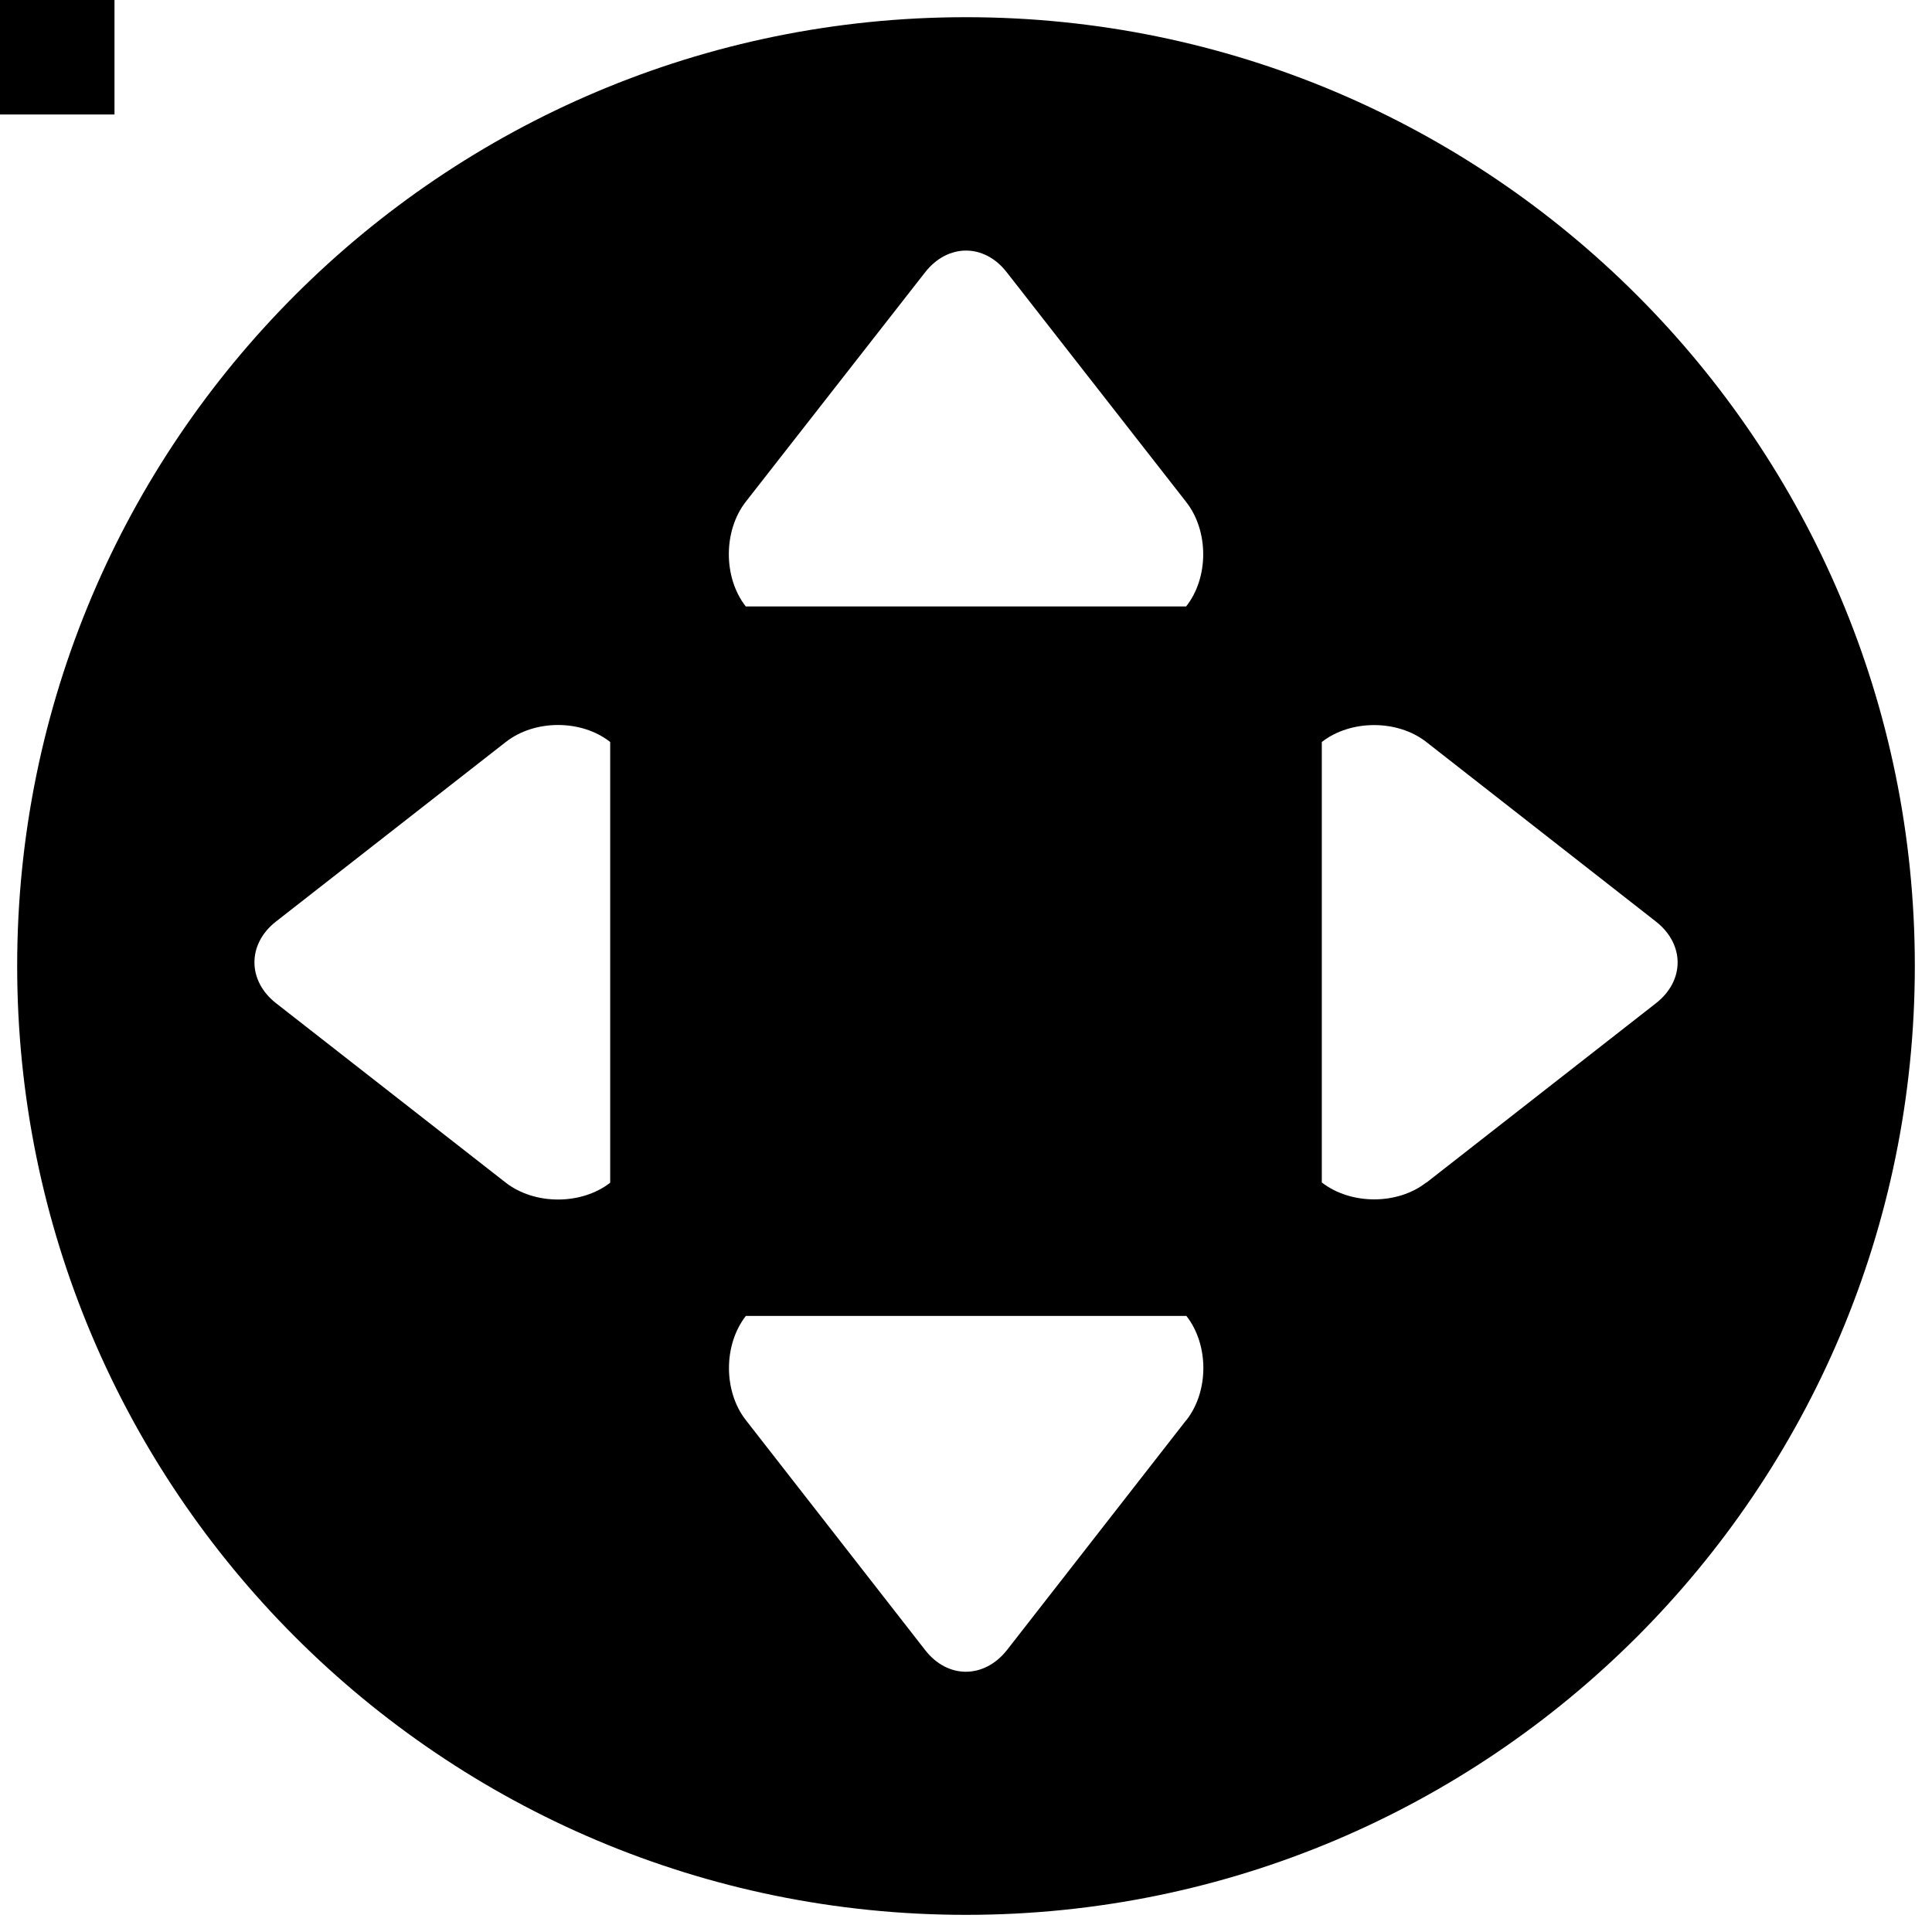
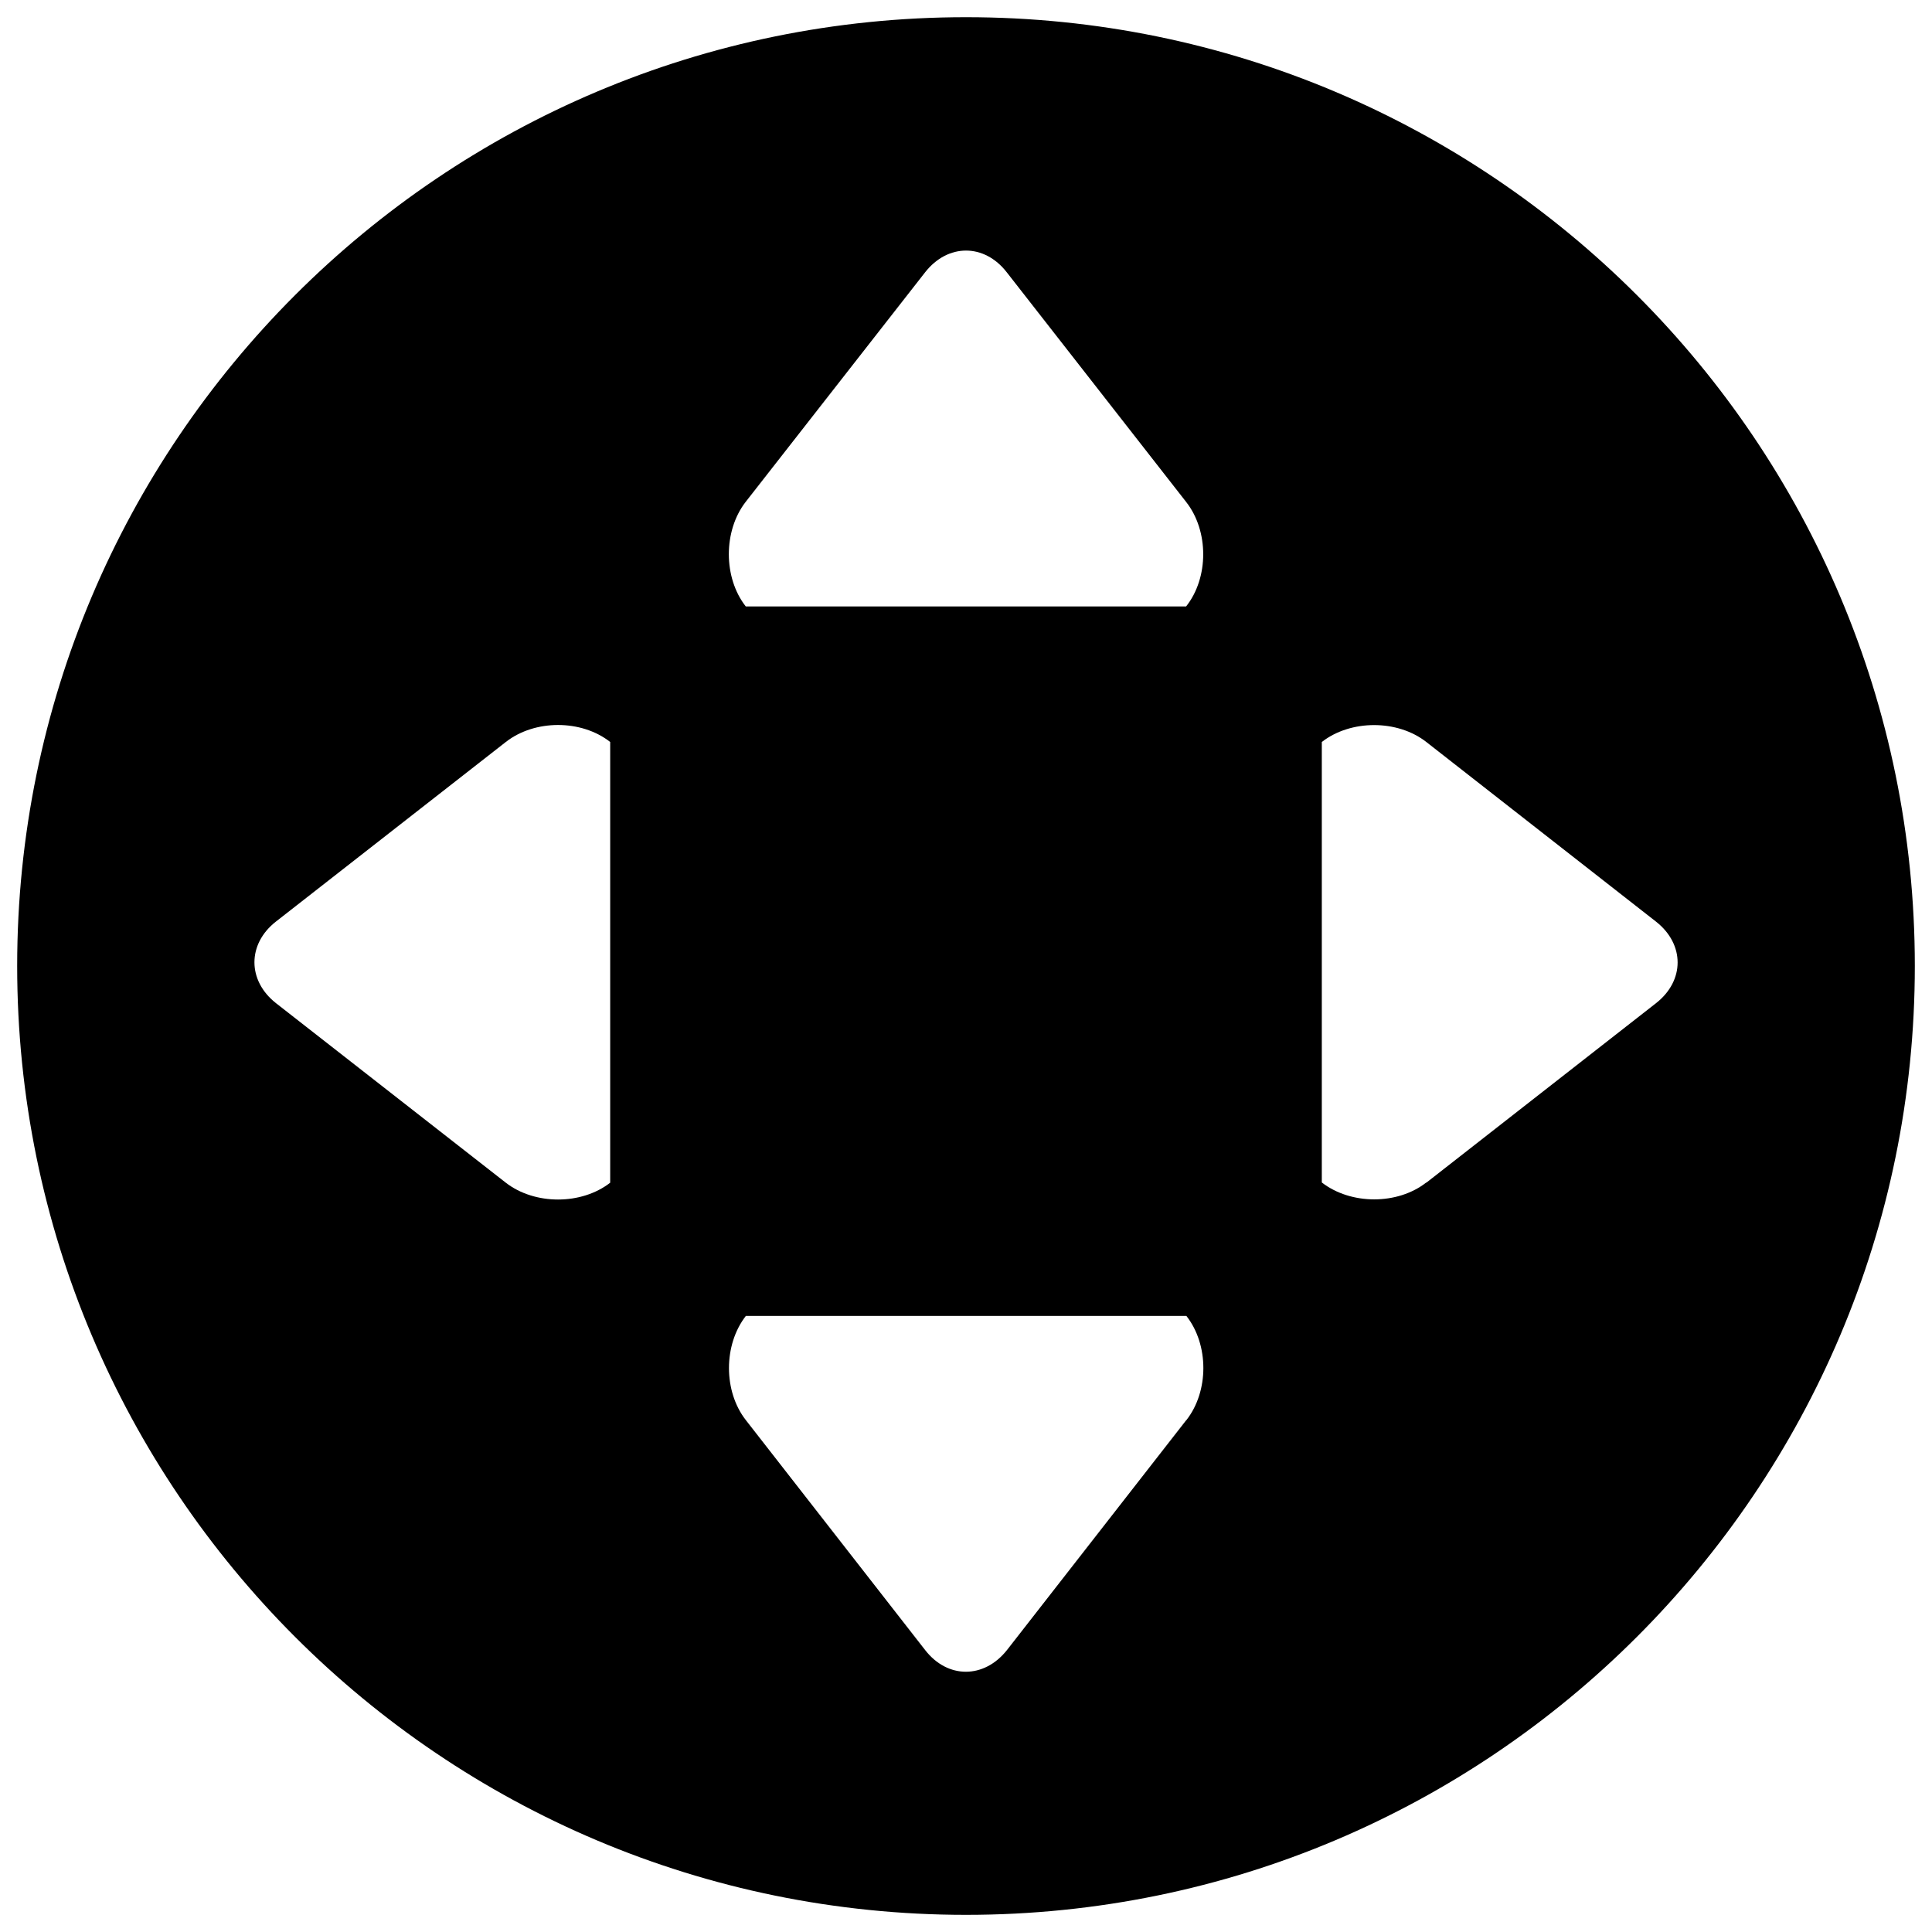
<svg xmlns="http://www.w3.org/2000/svg" version="1.1" width="1080" height="1080" viewBox="0 0 1080 1080" xml:space="preserve" id="svg3">
  <defs id="defs1">
</defs>
-   <rect x="0" y="0" width="64px" height="64px" fill="currentColor" id="rect1" />
-   <g transform="matrix(1 0 0 1 540 540)" id="f1572659-6801-4315-974e-da6d0986e01d">
-     <rect style="stroke: none; stroke-width: 1; stroke-dasharray: none; stroke-linecap: butt; stroke-dashoffset: 0; stroke-linejoin: miter; stroke-miterlimit: 4; fill: rgb(255,255,255); fill-rule: nonzero; opacity: 1; visibility: hidden;" vector-effect="non-scaling-stroke" x="-540" y="-540" rx="0" ry="0" width="1080" height="1080" id="rect2" />
-   </g>
  <g transform="matrix(1 0 0 1 540 540)" id="af7d9336-efaa-4dea-82d4-10ac165f24ab">
</g>
  <g transform="matrix(NaN NaN NaN NaN 0 0)" id="g3">
    <g style="" id="g2">
</g>
  </g>
  <g transform="matrix(66.3,0,0,66.3,540,539.8807)" id="6a1f51e0-0881-443c-b1c3-eee0f5f1a4ab">
    <path style="opacity:1;fill:currentColor;fill-rule:nonzero;stroke:#000000;stroke-width:0;stroke-linecap:butt;stroke-linejoin:miter;stroke-miterlimit:4;stroke-dasharray:none;stroke-dashoffset:0" vector-effect="non-scaling-stroke" transform="translate(-8,-8.03)" d="M 8,0.032 C 3.581,0.032 0,3.615 0,8.031 0,12.45 3.582,16.032 8,16.032 c 4.418,0 8,-3.583 8,-8.001 C 16,3.615 12.418,0.032 8,0.032 Z M 5,9.859 c -0.243,0.189 -0.636,0.189 -0.88,0 L 2.182,8.345 c -0.242,-0.19 -0.242,-0.499 0,-0.688 L 4.12,6.143 C 4.364,5.952 4.757,5.952 5,6.143 V 9.859 Z M 6.142,4.119 7.656,2.182 c 0.191,-0.243 0.498,-0.243 0.687,0 L 9.856,4.119 C 10.048,4.363 10.048,4.758 9.856,5 H 6.143 C 5.953,4.758 5.953,4.363 6.142,4.119 Z m 3.715,7.742 -1.512,1.939 c -0.193,0.243 -0.5,0.243 -0.689,0 l -1.512,-1.939 c -0.19,-0.243 -0.19,-0.635 0,-0.879 h 3.714 c 0.191,0.243 0.191,0.636 0,0.879 z M 11.881,9.857 c -0.242,0.19 -0.636,0.19 -0.881,0 V 6.143 c 0.244,-0.19 0.638,-0.19 0.881,0 l 1.936,1.514 c 0.244,0.191 0.244,0.499 0,0.689 l -1.936,1.513 z" stroke-linecap="round" id="path3" />
  </g>
</svg>
